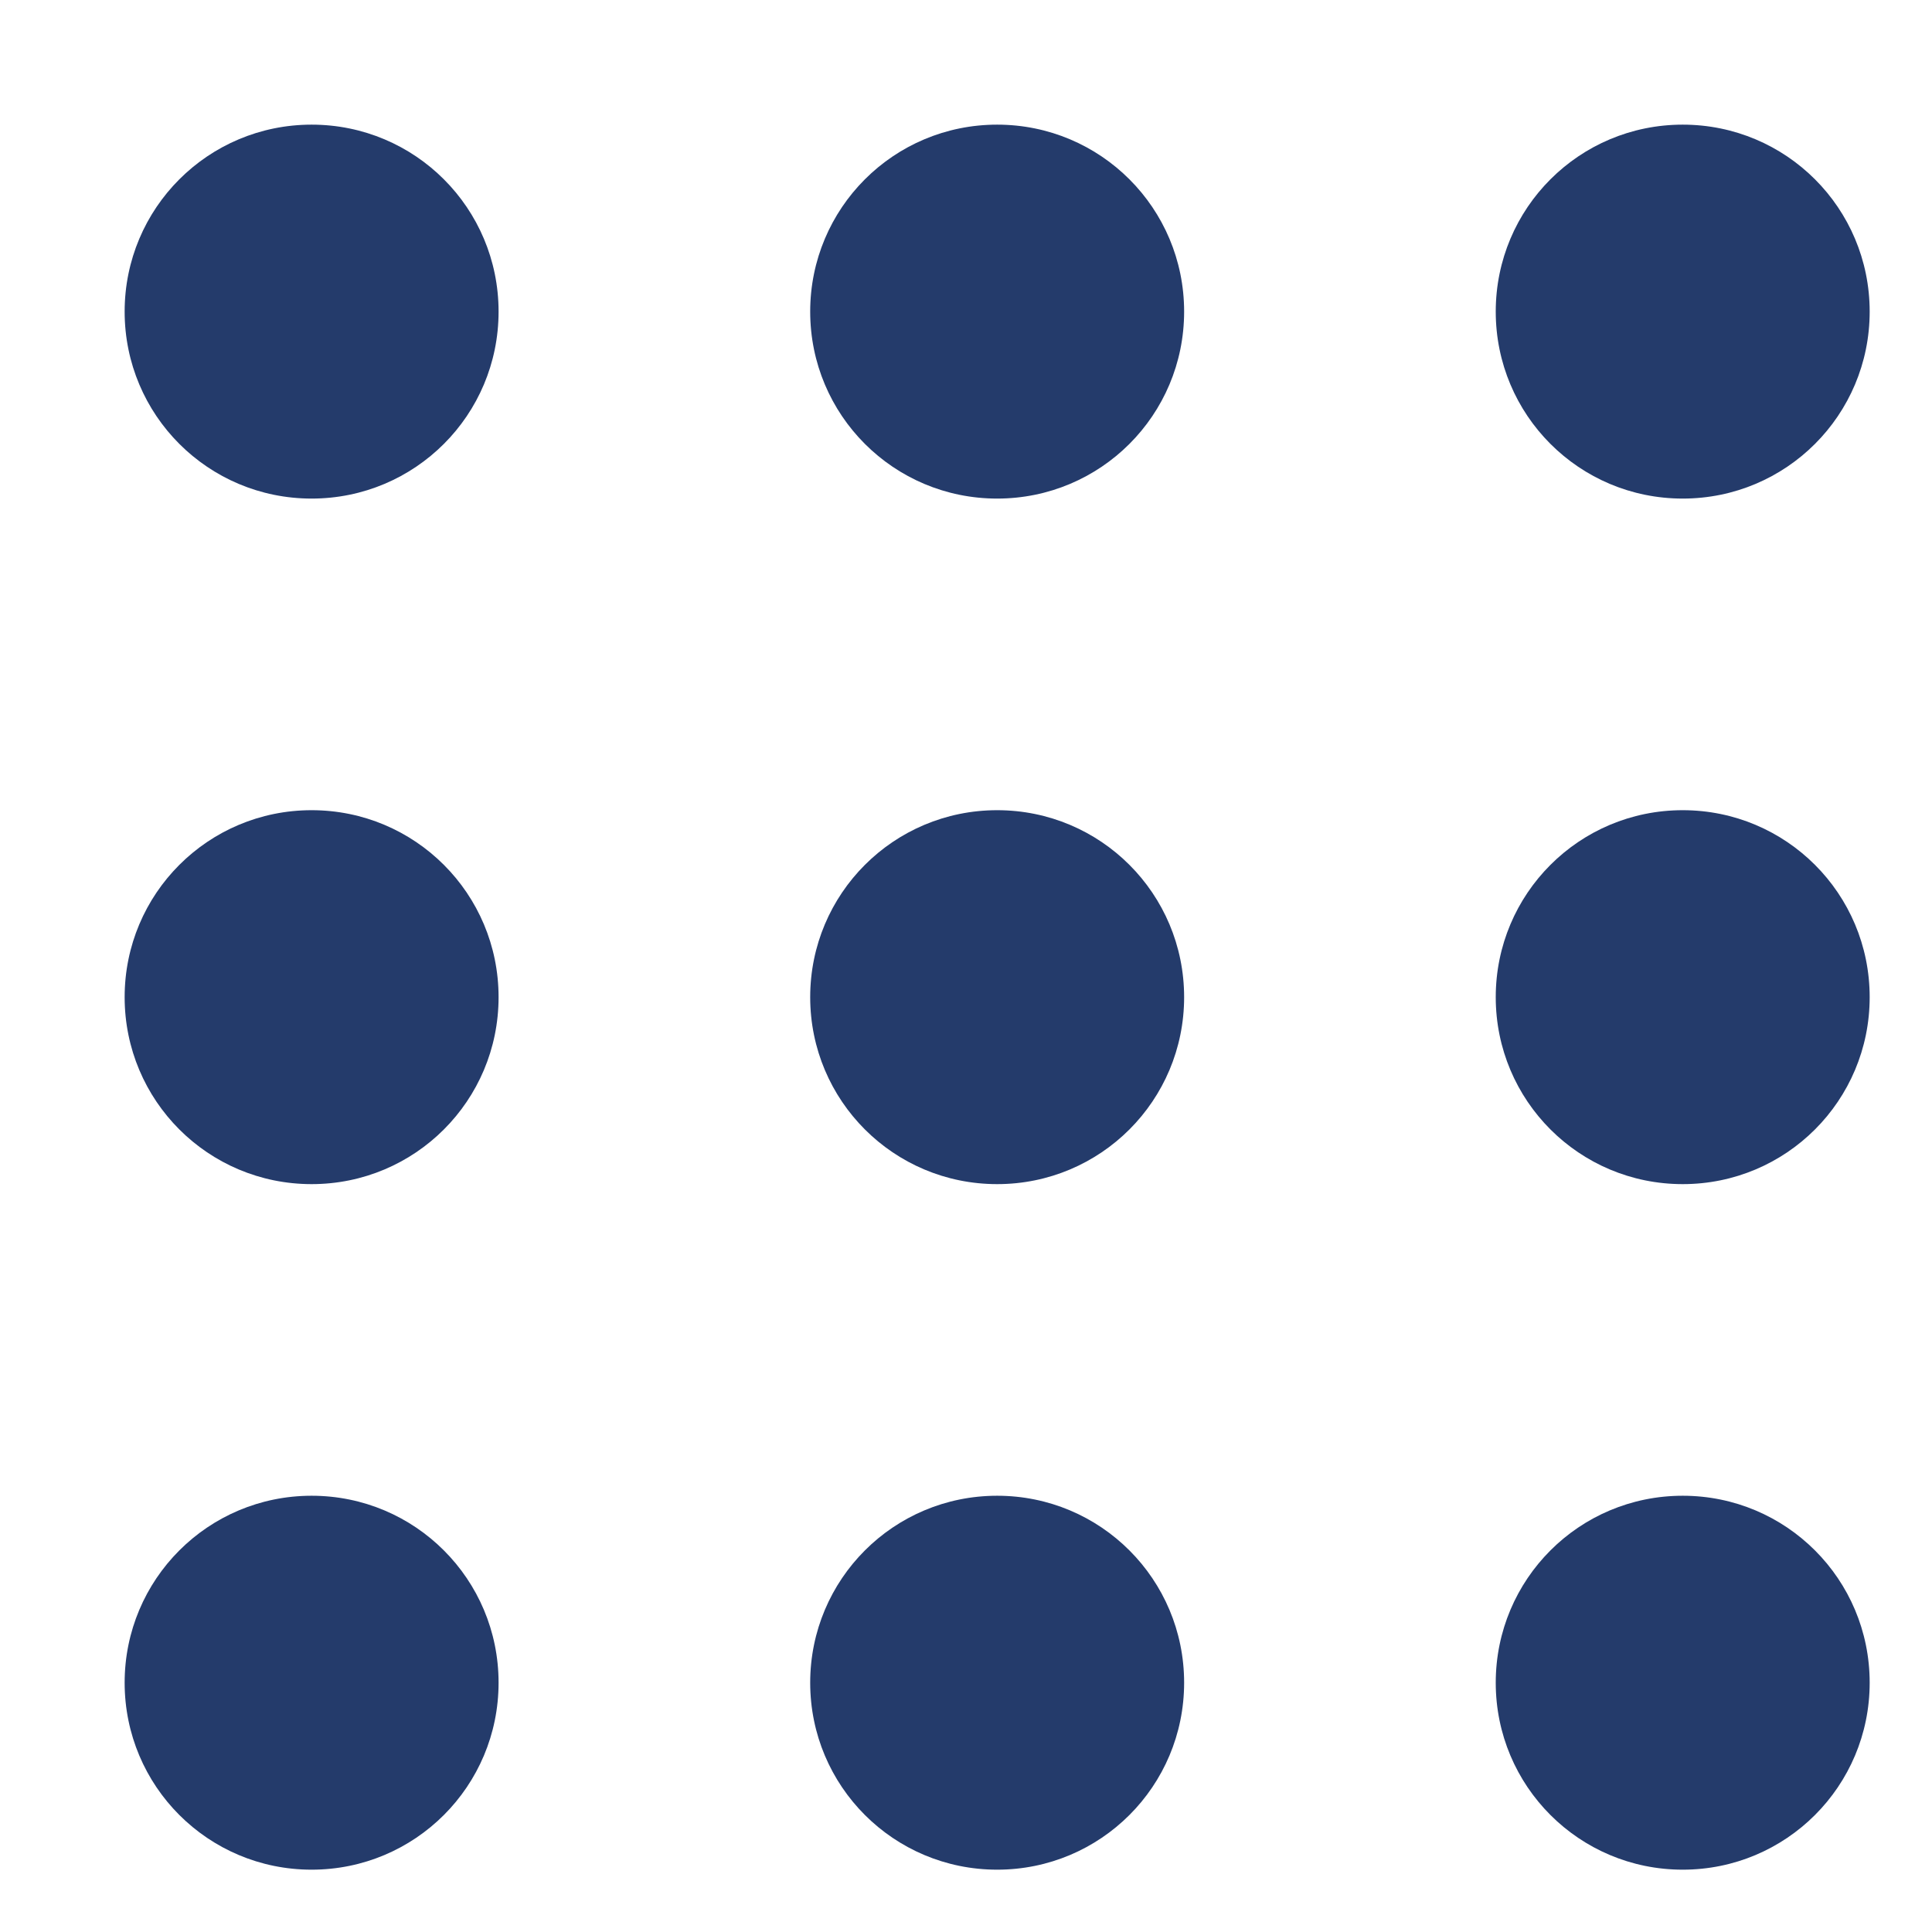
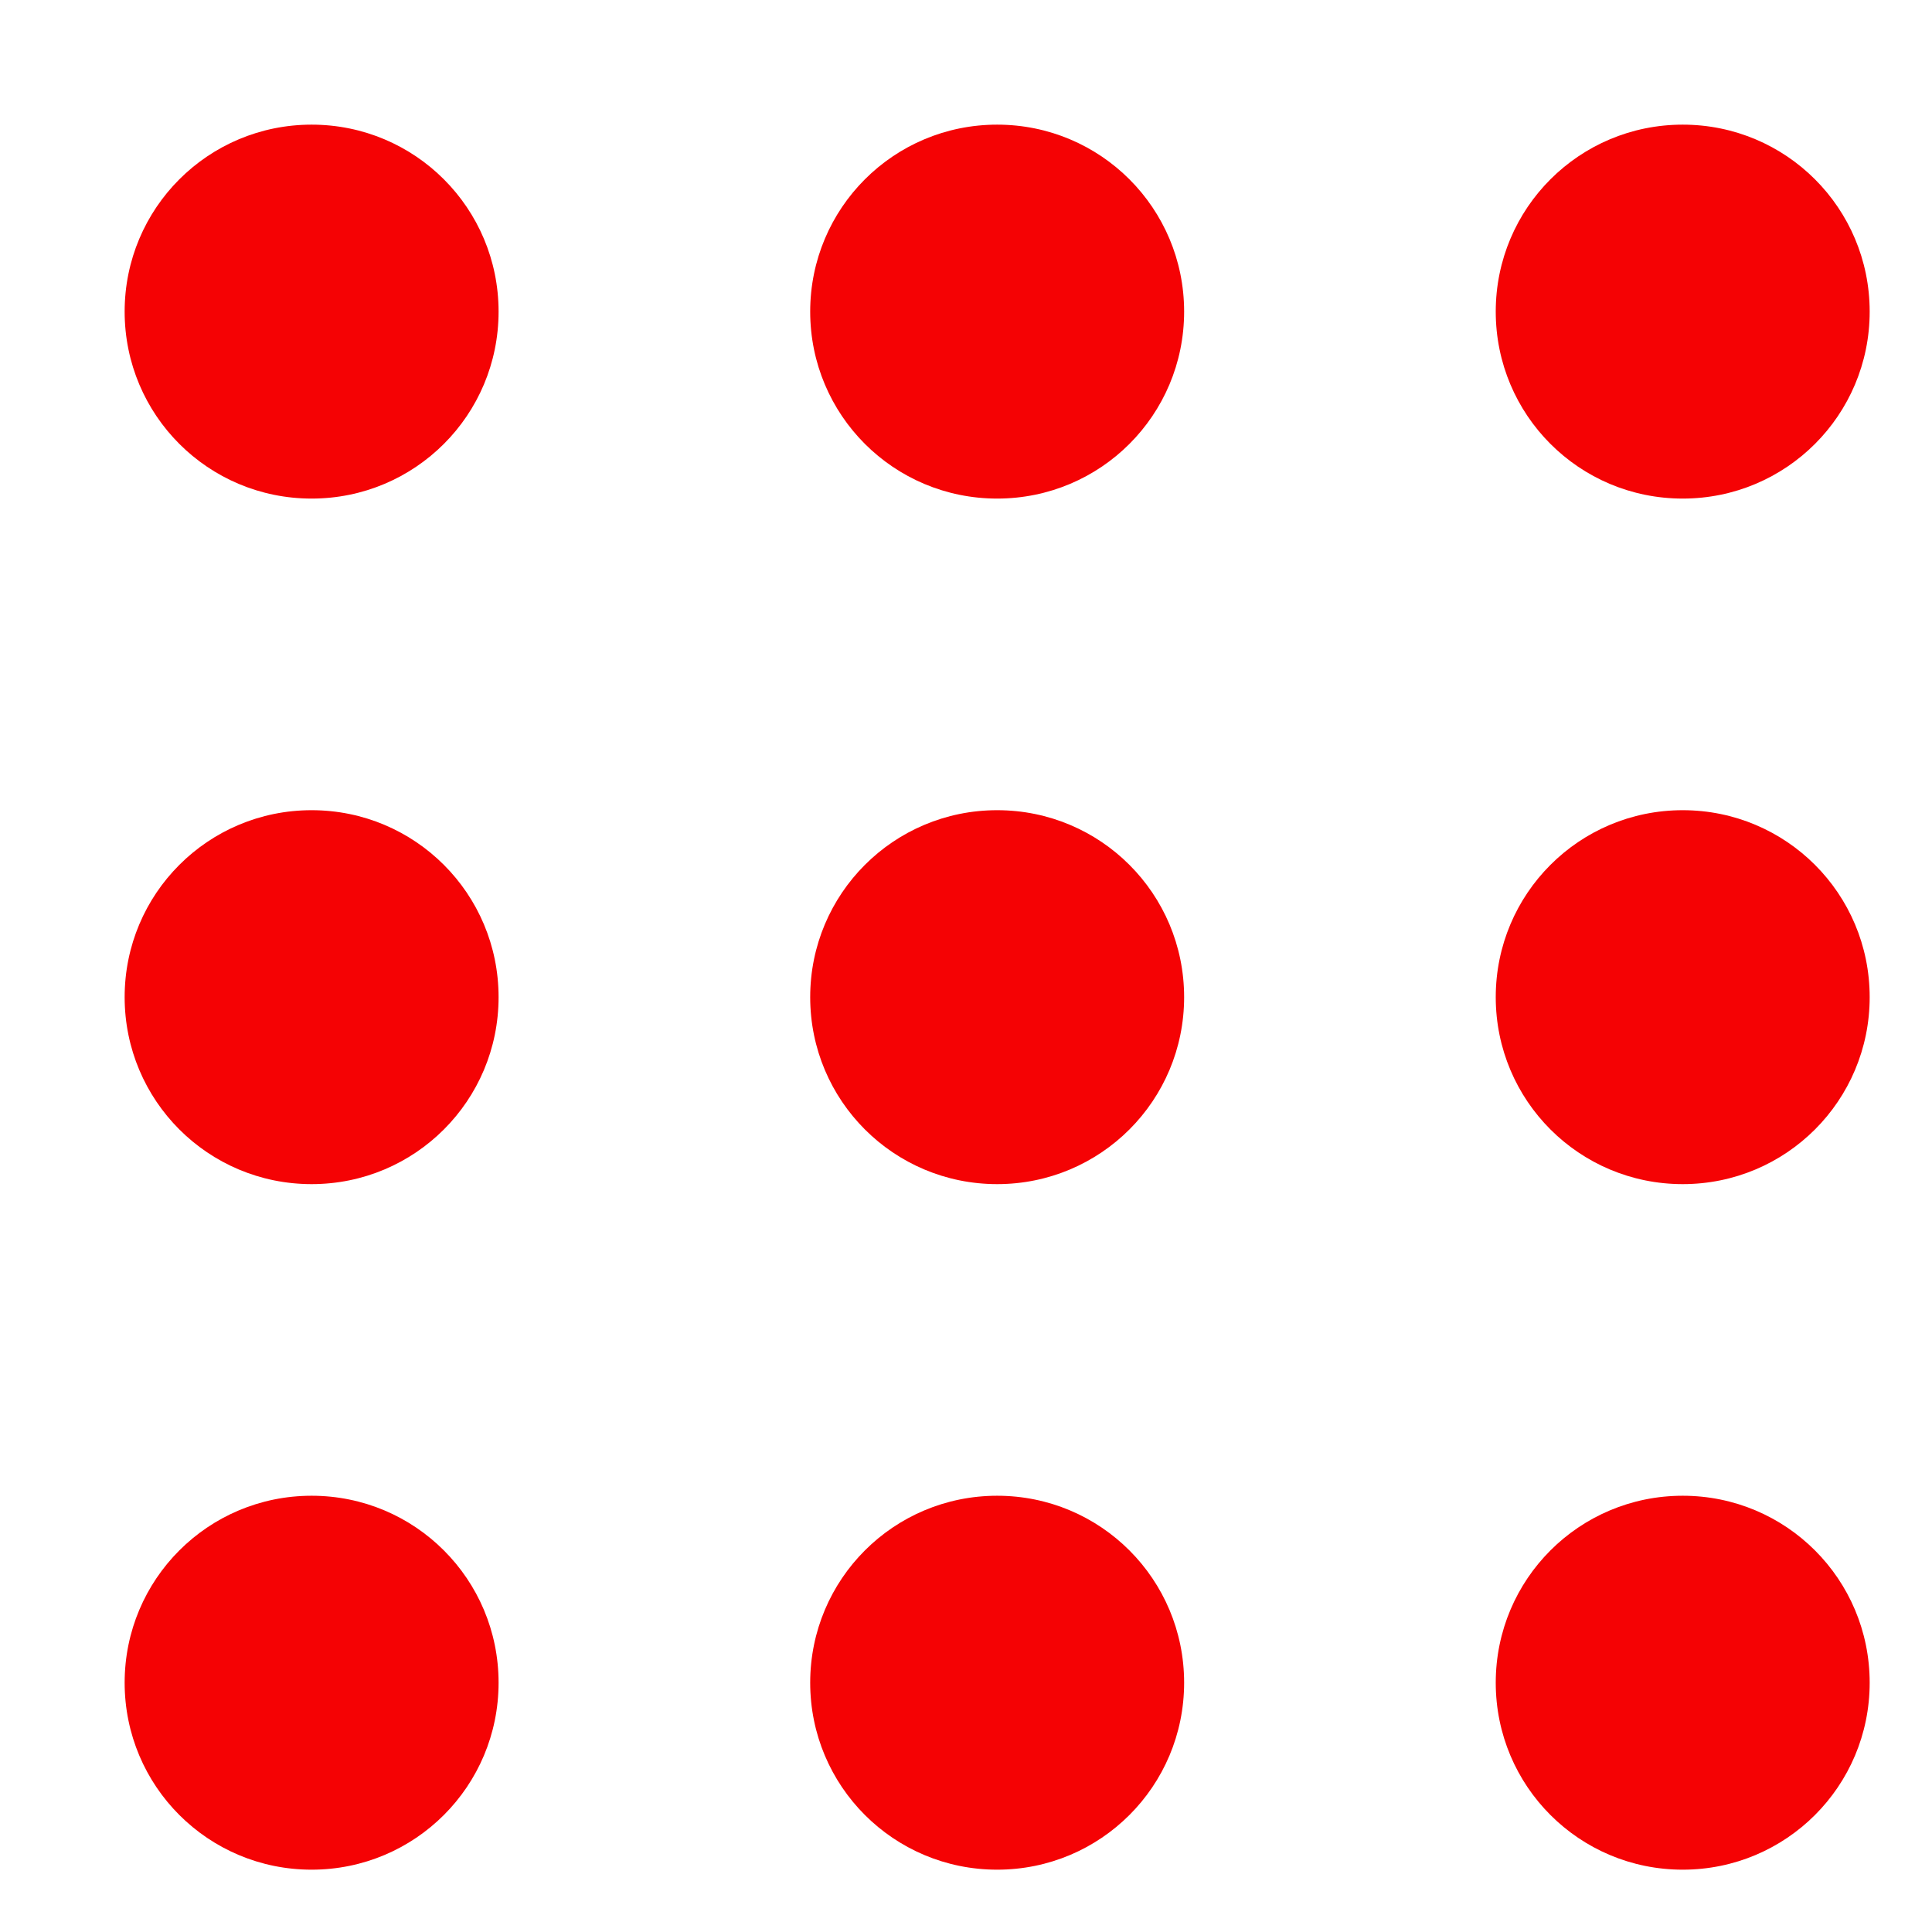
<svg xmlns="http://www.w3.org/2000/svg" viewBox="0 0 31 31" width="31" height="31">
  <style>
		tspan { white-space:pre }
- 		.shp0 { fill: #243B6B } 
+ 		.shp0 { fill: #F50204 } 
	</style>
  <g id="Banner_section">
    <g id="navigation">
      <g id="hamburger">
        <path id="Ellipse 1 copy 4" class="shp0" d="M5 2C6.66 2 8 3.34 8 5C8 6.66 6.66 8 5 8C3.34 8 2 6.66 2 5C2 3.34 3.34 2 5 2ZM16 2C17.66 2 19 3.34 19 5C19 6.66 17.66 8 16 8C14.34 8 13 6.66 13 5C13 3.34 14.34 2 16 2ZM27 2C28.66 2 30 3.34 30 5C30 6.66 28.66 8 27 8C25.34 8 24 6.66 24 5C24 3.34 25.34 2 27 2ZM5 13C6.66 13 8 14.34 8 16C8 17.66 6.66 19 5 19C3.34 19 2 17.66 2 16C2 14.34 3.34 13 5 13ZM16 13C17.66 13 19 14.34 19 16C19 17.66 17.66 19 16 19C14.34 19 13 17.66 13 16C13 14.34 14.34 13 16 13ZM27 13C28.66 13 30 14.34 30 16C30 17.66 28.66 19 27 19C25.34 19 24 17.66 24 16C24 14.34 25.34 13 27 13ZM5 24C6.66 24 8 25.34 8 27C8 28.66 6.66 30 5 30C3.34 30 2 28.66 2 27C2 25.34 3.34 24 5 24ZM16 24C17.66 24 19 25.34 19 27C19 28.66 17.66 30 16 30C14.34 30 13 28.66 13 27C13 25.34 14.34 24 16 24ZM27 24C28.66 24 30 25.34 30 27C30 28.66 28.66 30 27 30C25.34 30 24 28.66 24 27C24 25.34 25.34 24 27 24Z" />
      </g>
    </g>
  </g>
</svg>
